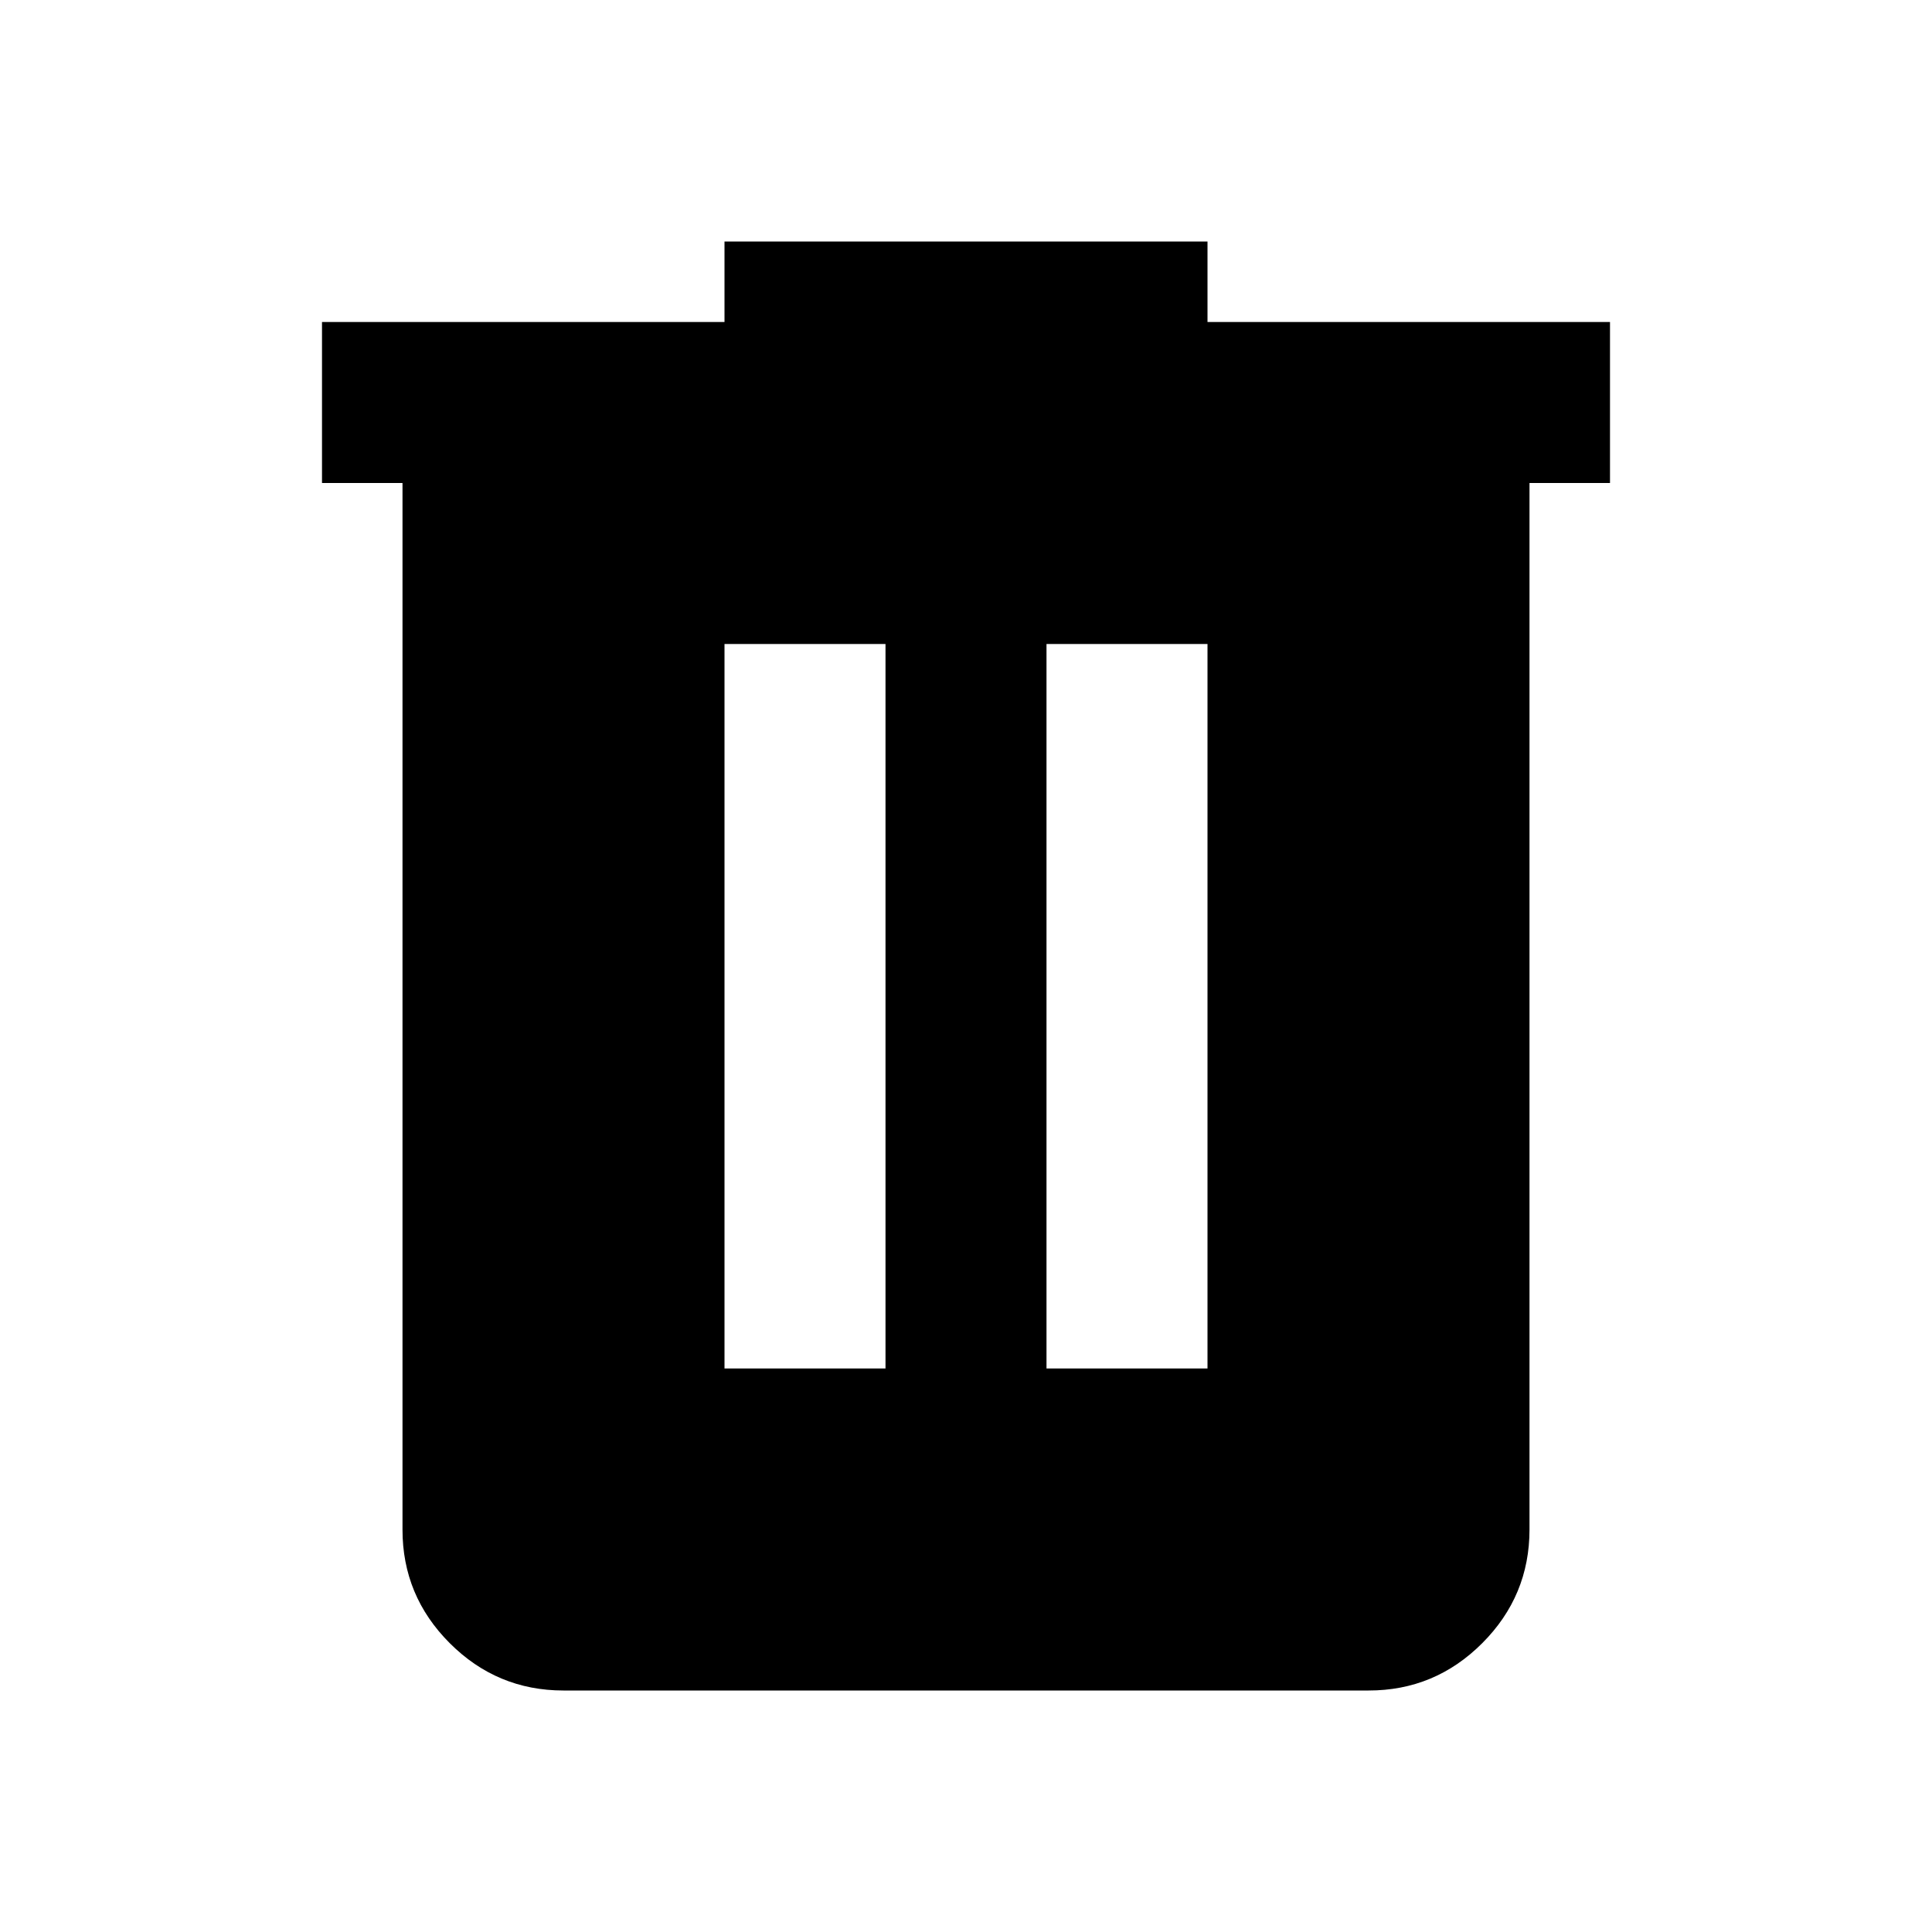
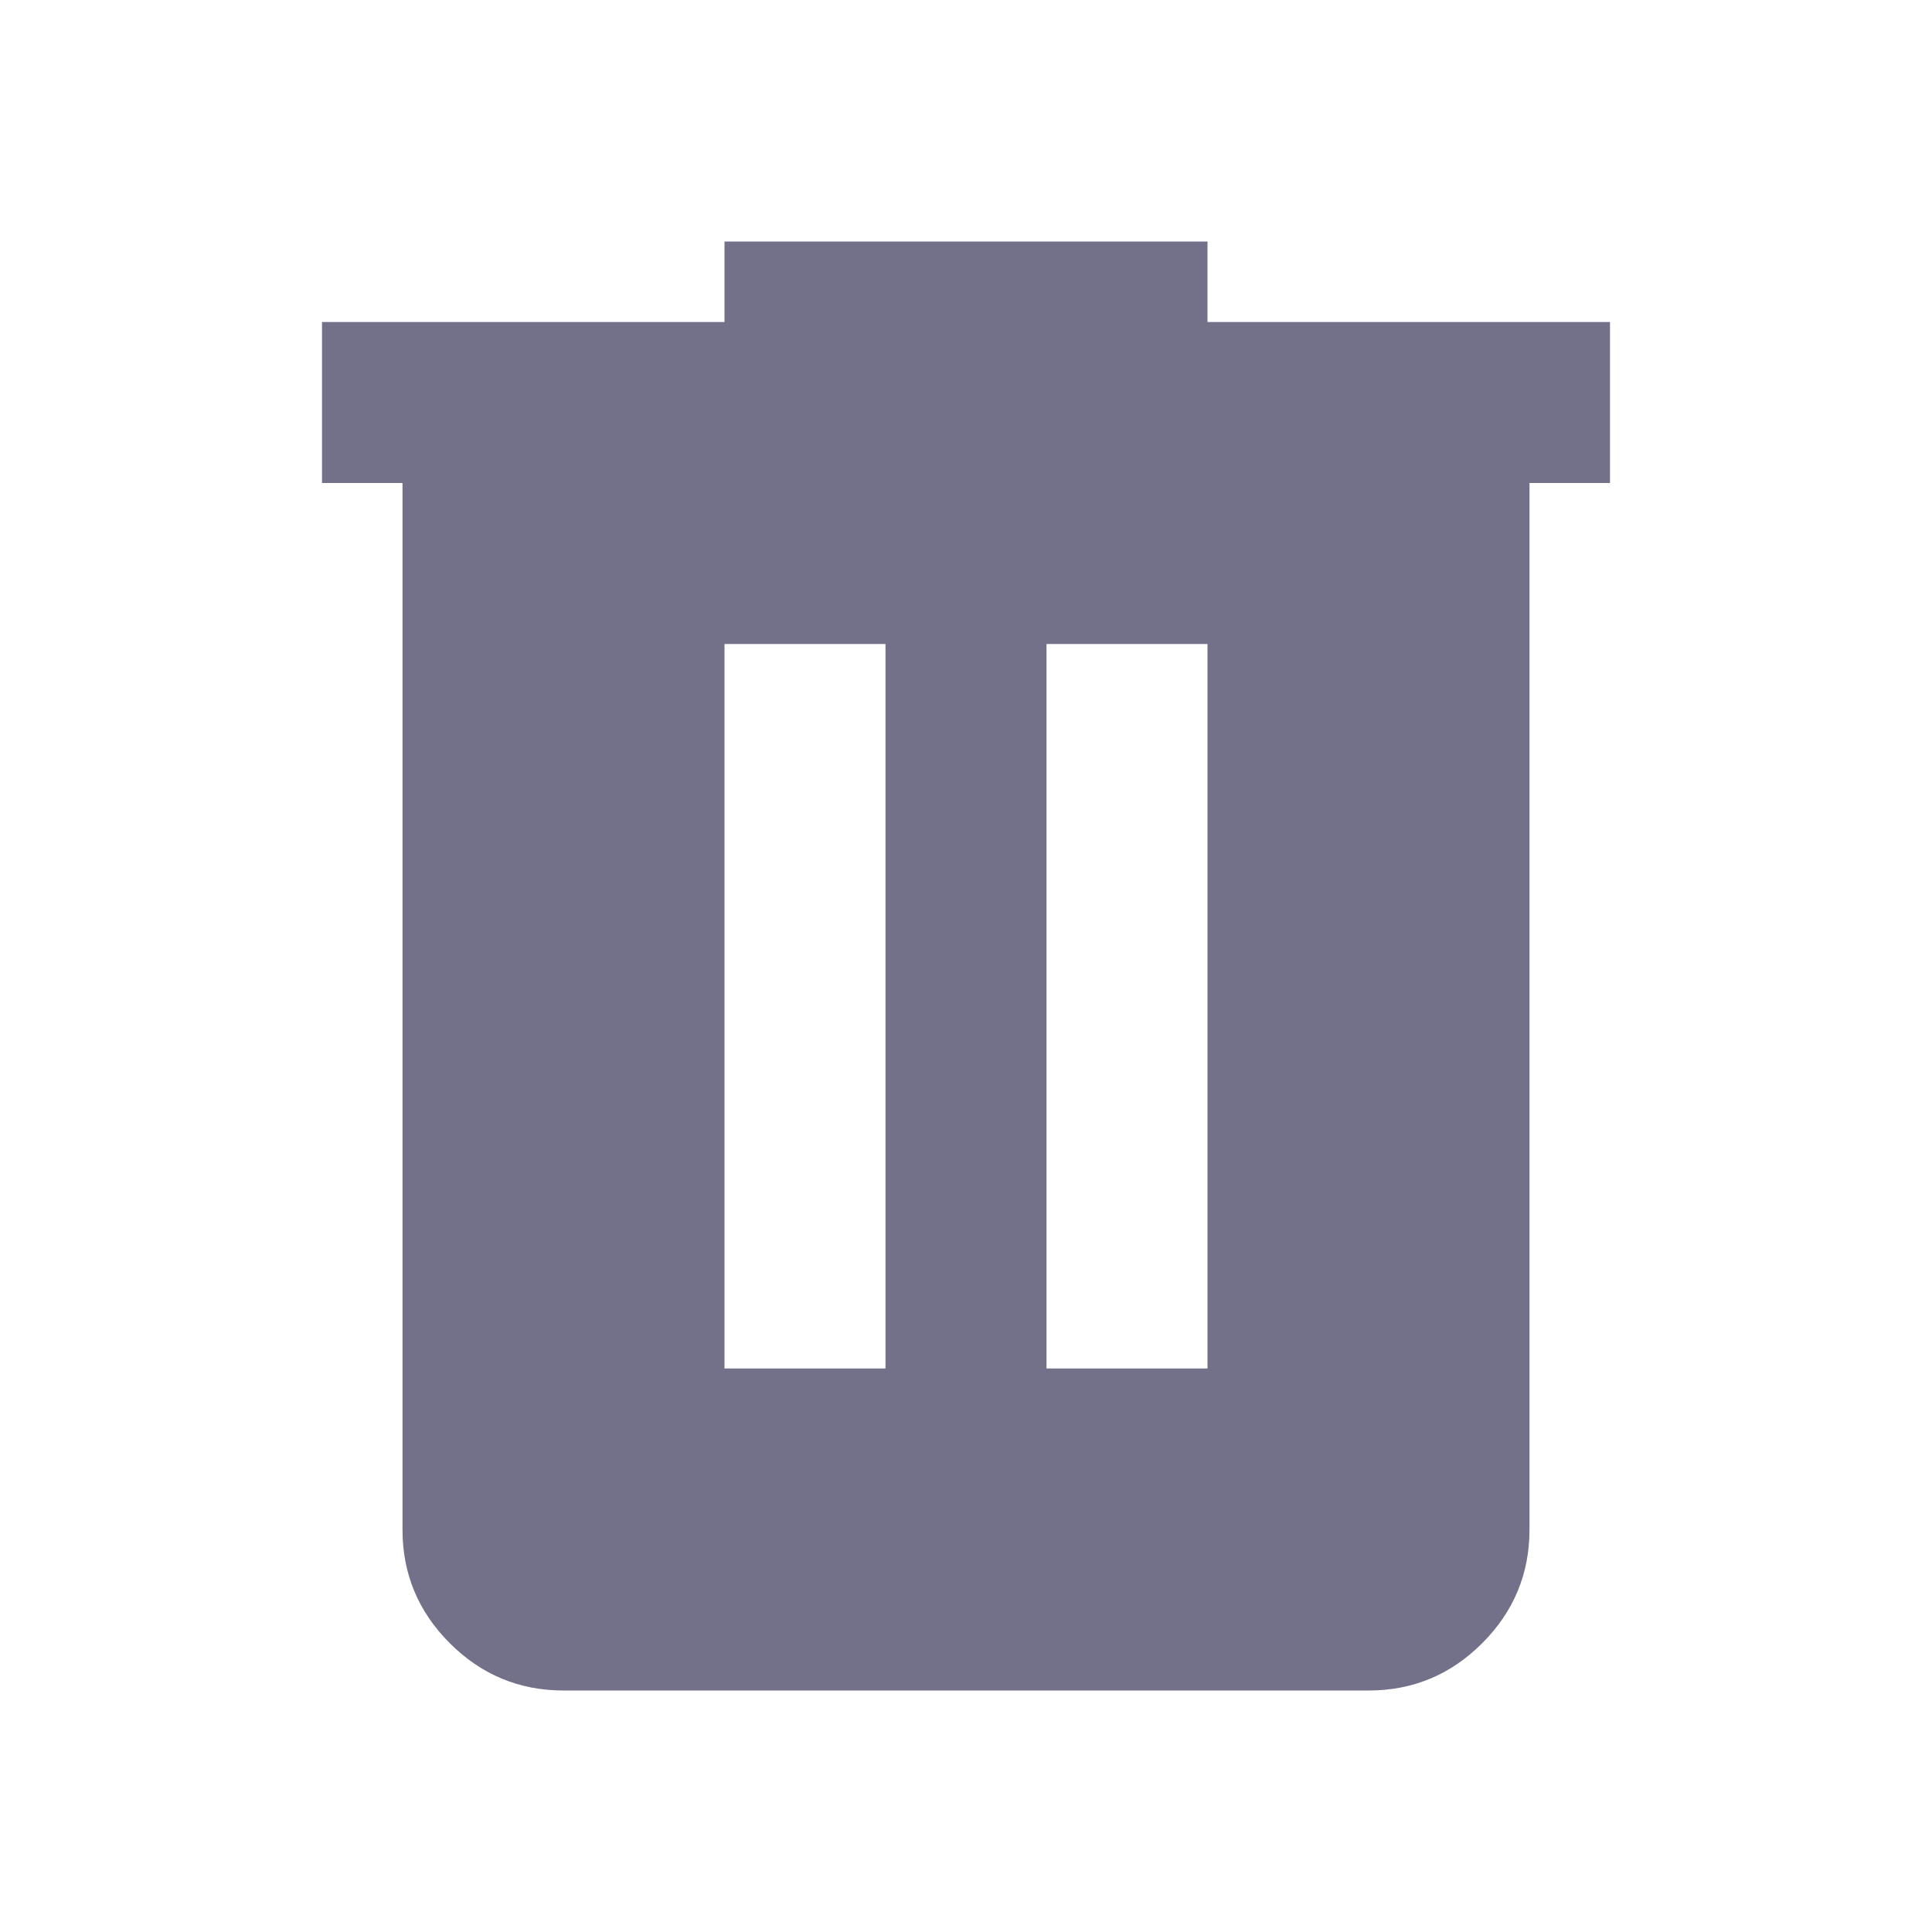
<svg xmlns="http://www.w3.org/2000/svg" width="32" height="32" viewBox="0 0 24 24">
-   <path fill="currentColor" d="M7 21q-.825 0-1.413-.588T5 19V6H4V4h5V3h6v1h5v2h-1v13q0 .825-.588 1.413T17 21H7Zm2-4h2V8H9v9Zm4 0h2V8h-2v9Z" />
+   <path fill="#727189" d="M7 21q-.825 0-1.413-.588T5 19V6H4V4h5V3h6v1h5v2h-1v13q0 .825-.588 1.413T17 21H7Zm2-4h2V8H9v9Zm4 0h2V8h-2v9Z" />
</svg>
